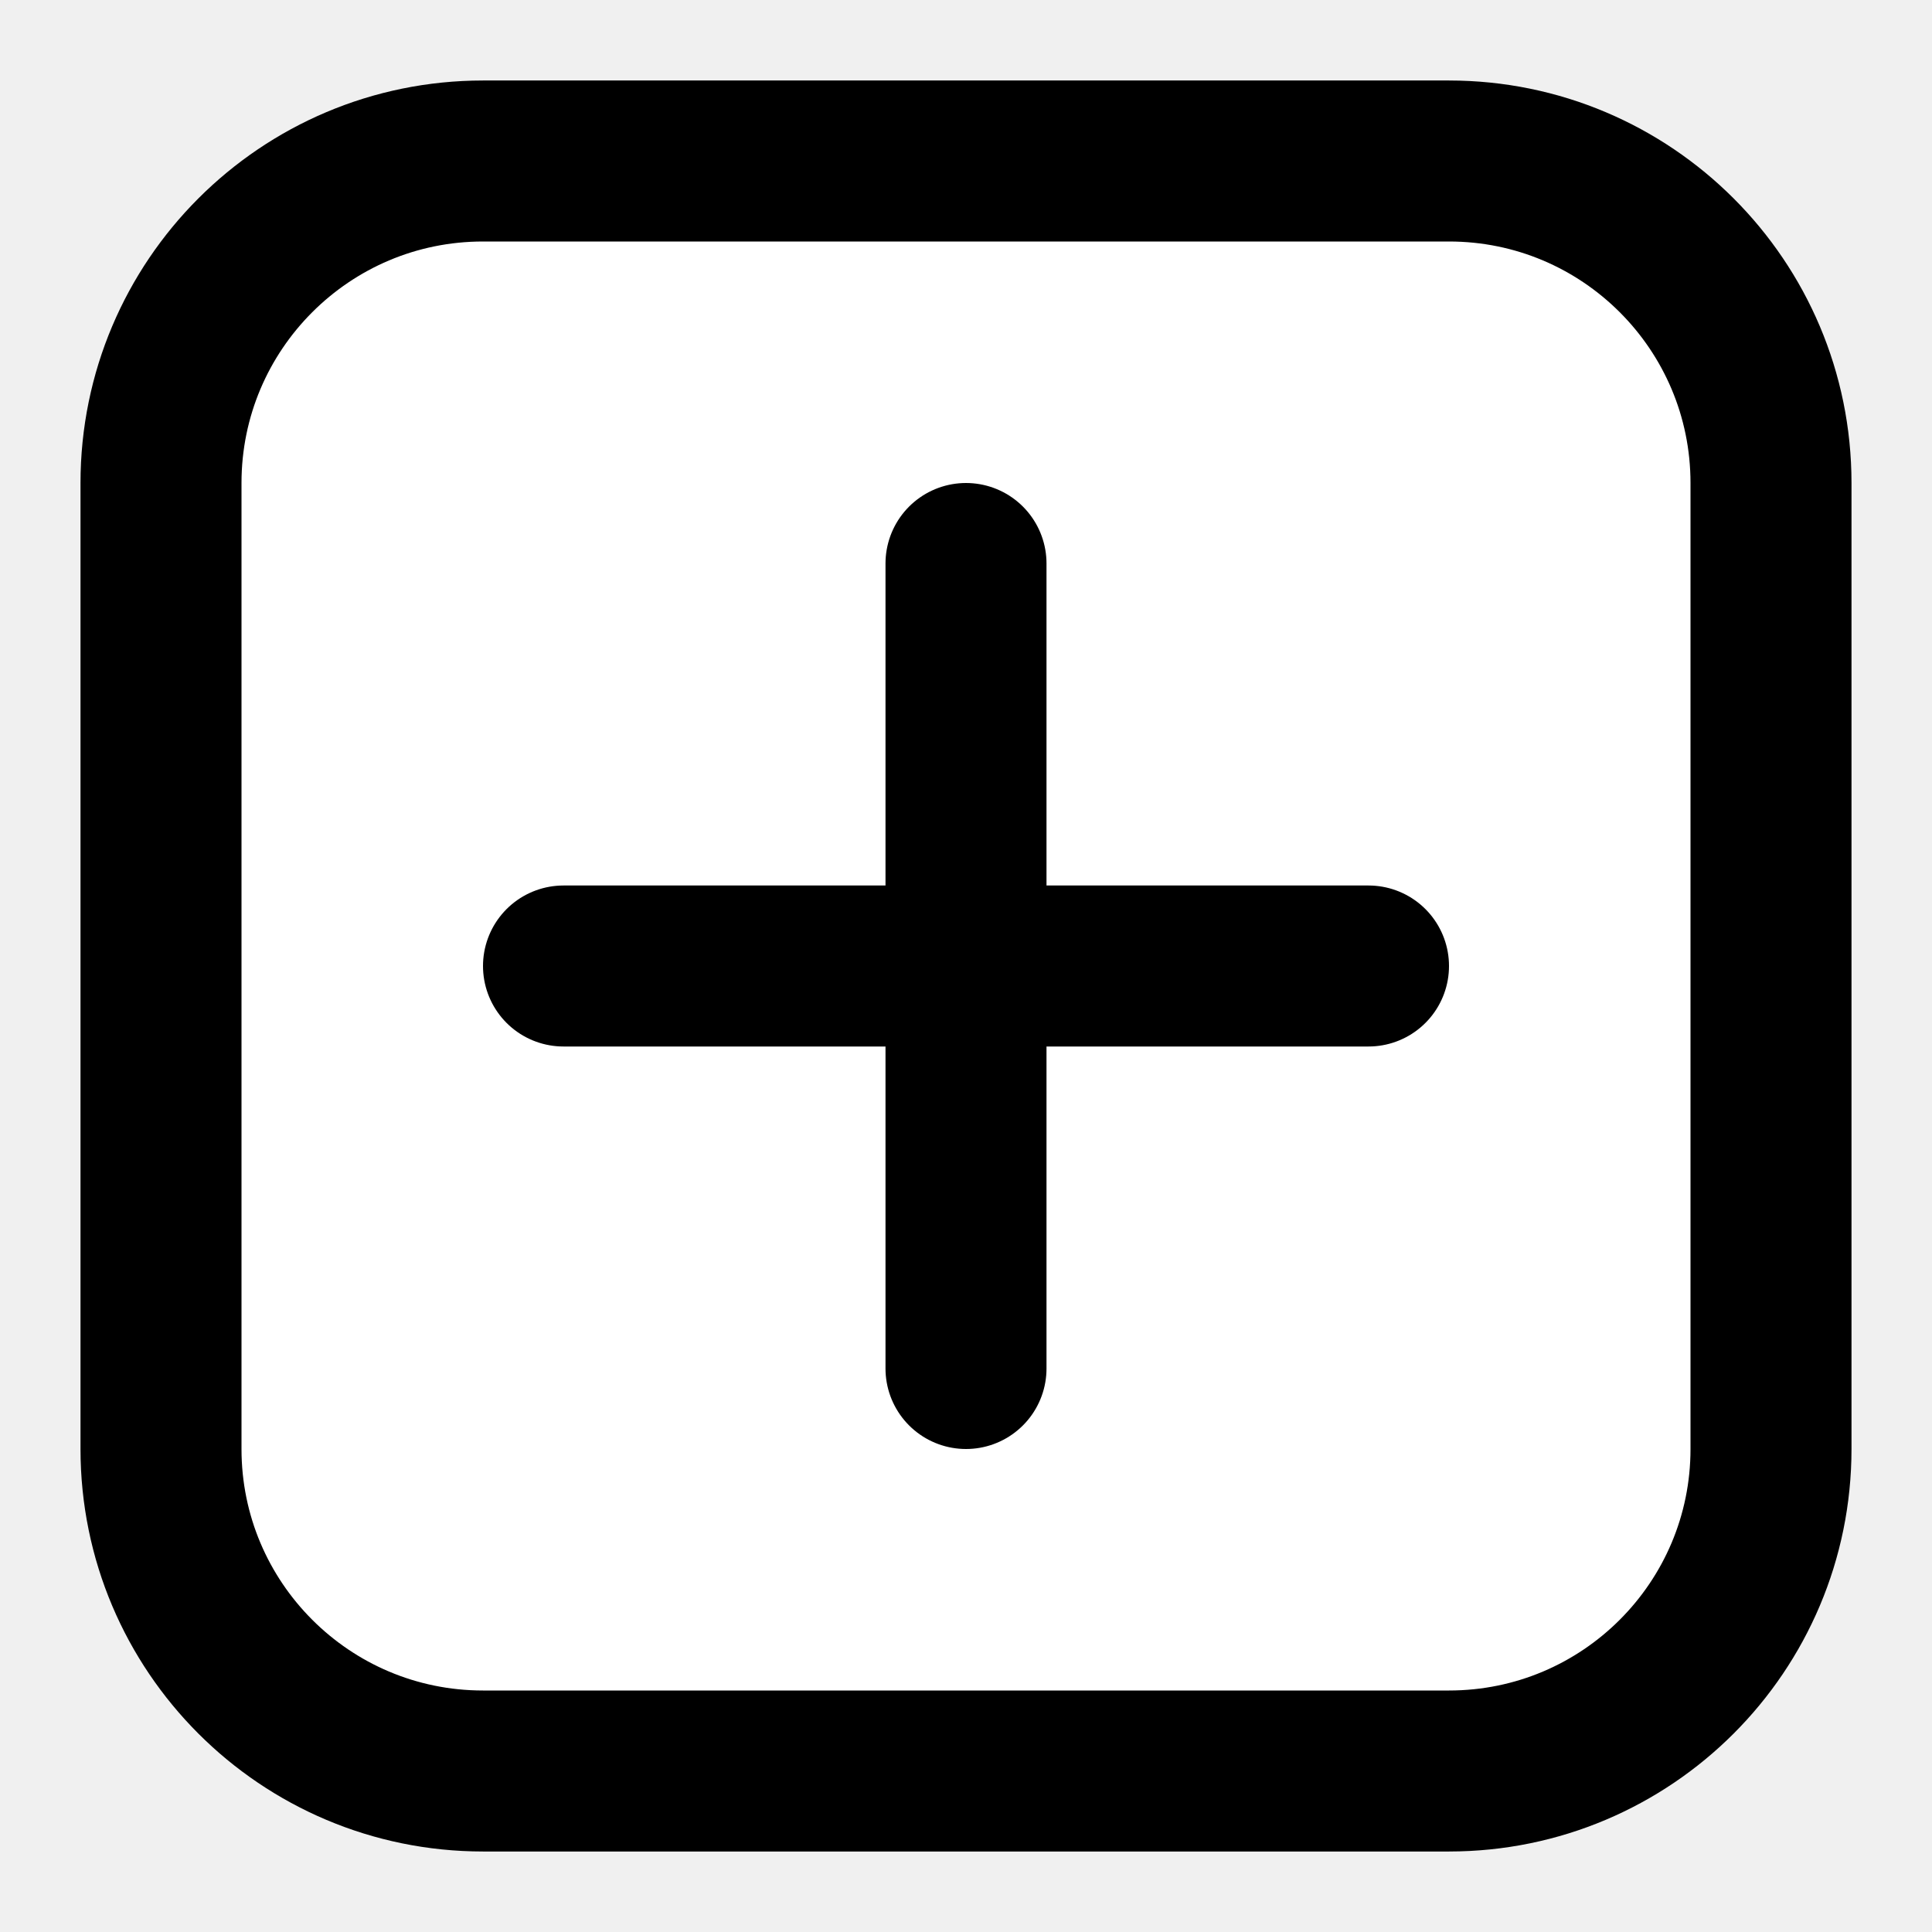
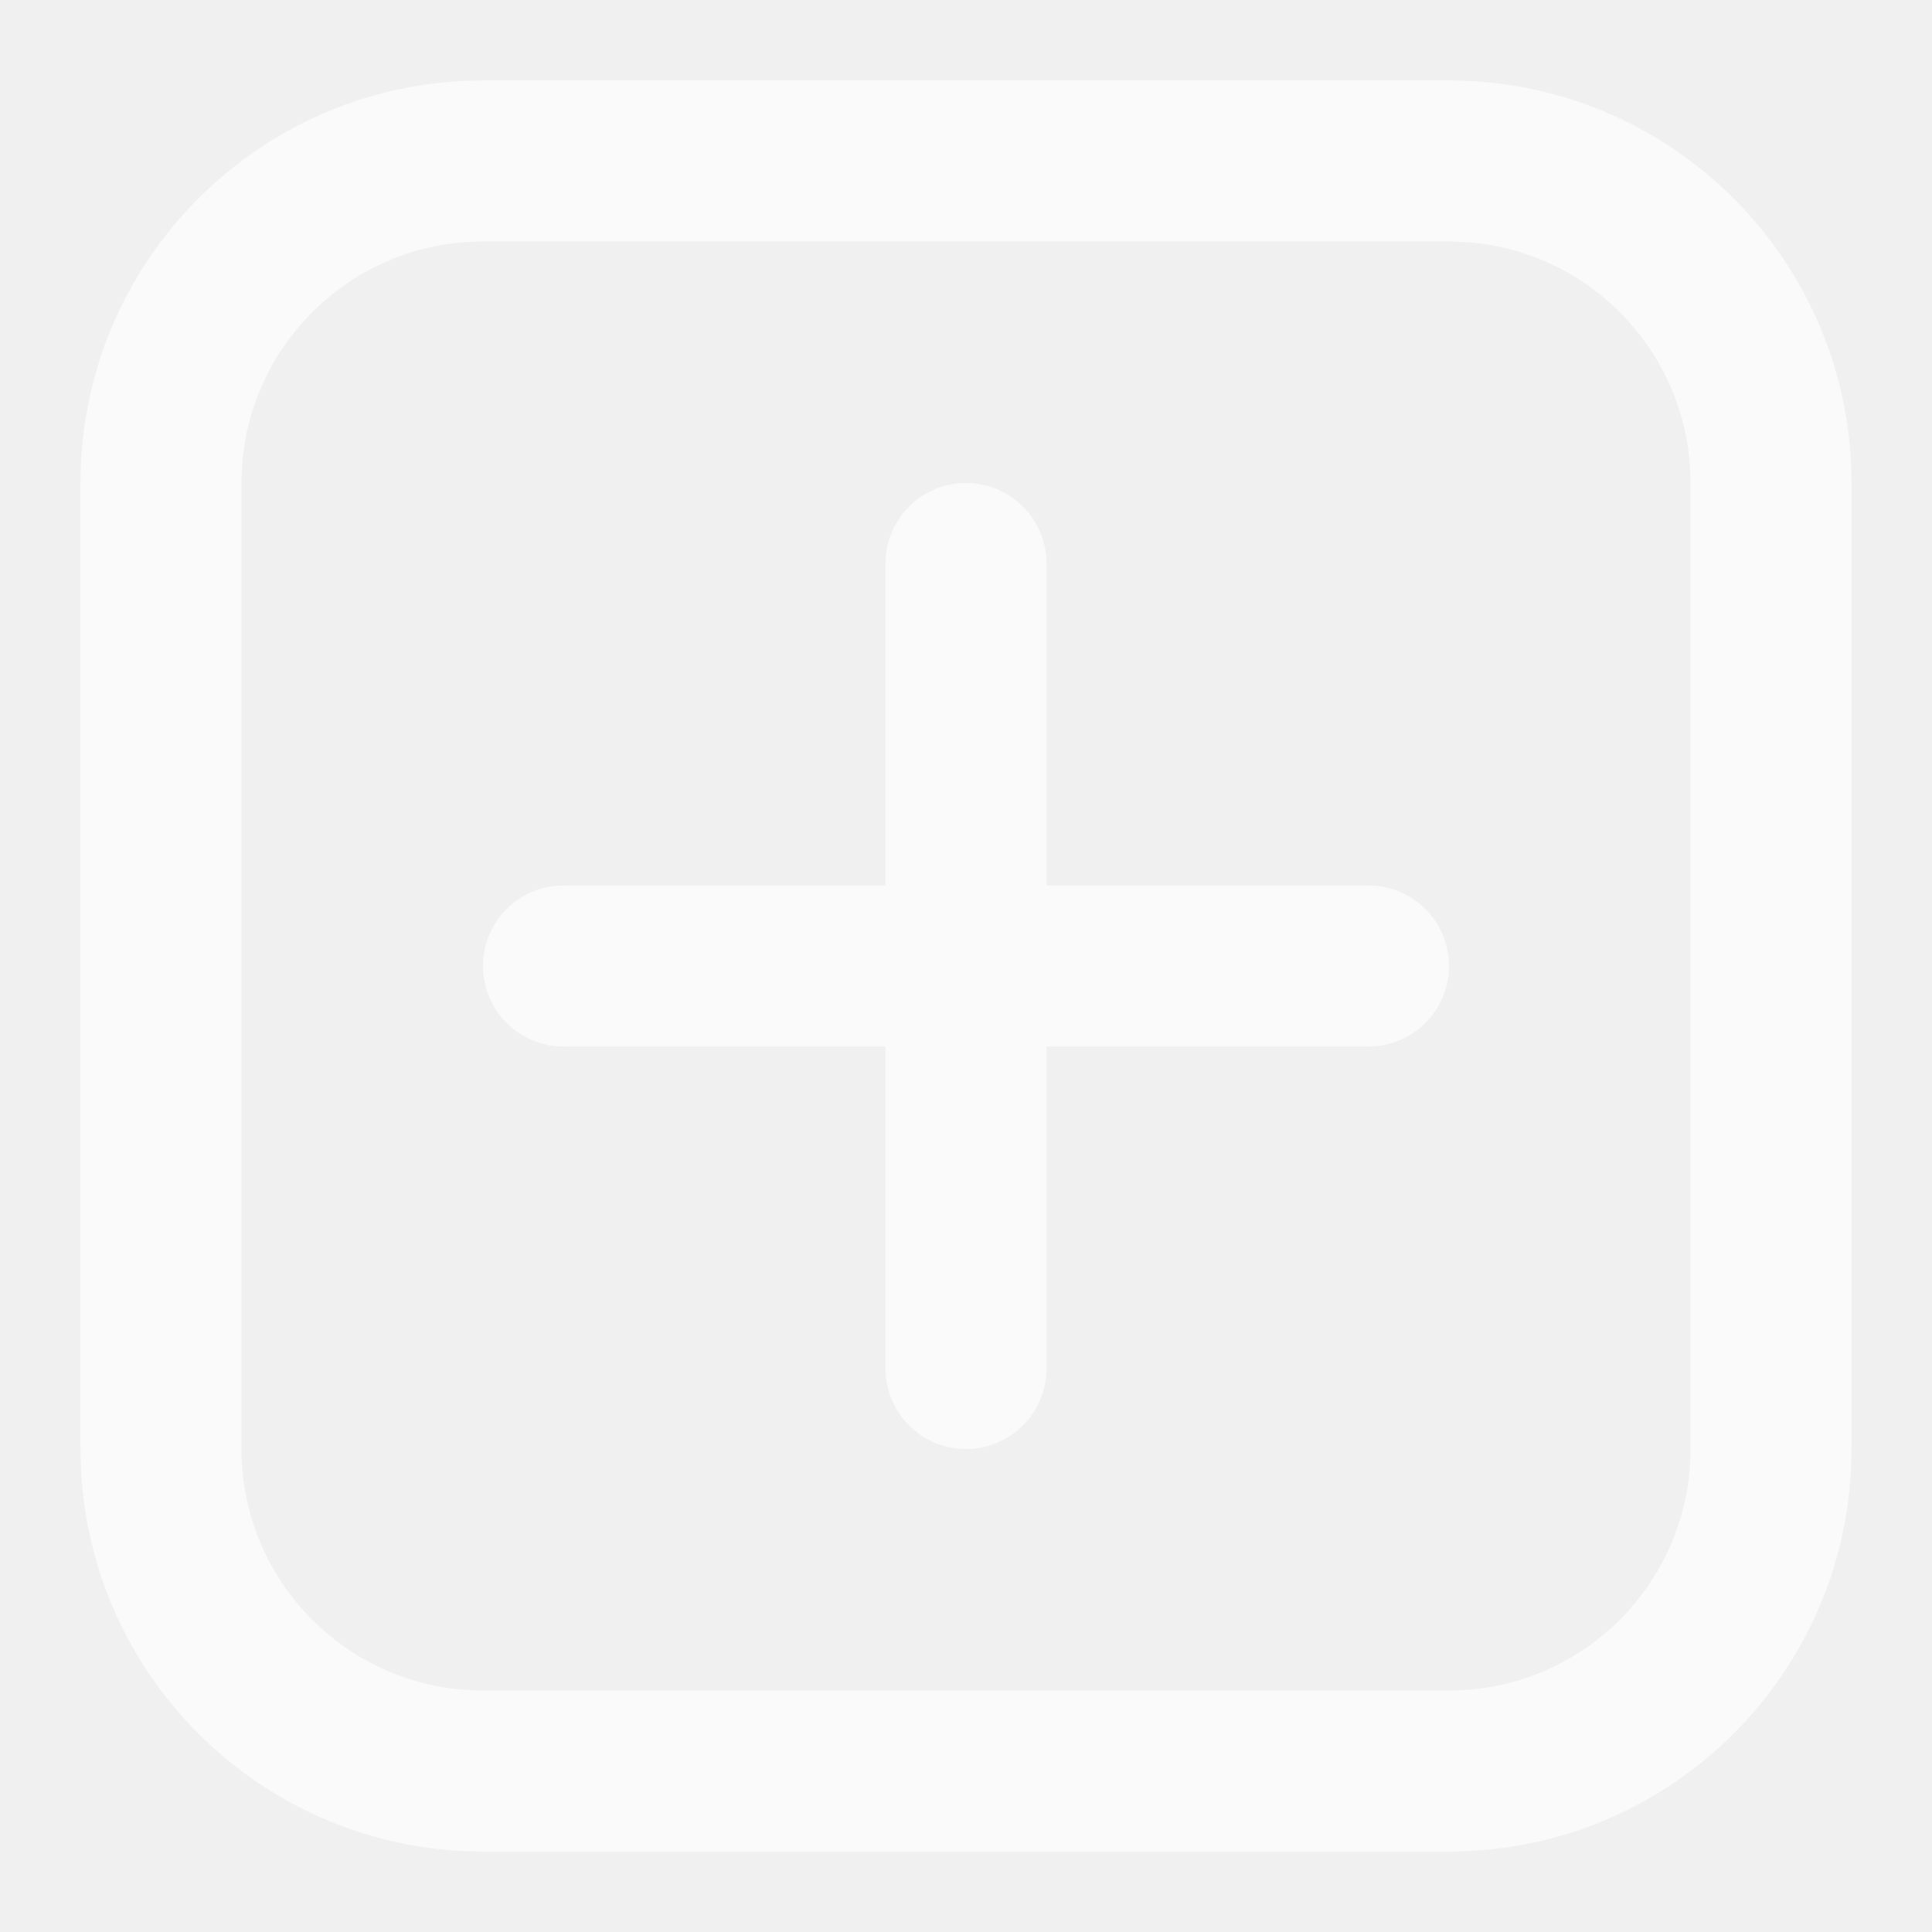
- <svg xmlns="http://www.w3.org/2000/svg" width="24" height="24" viewBox="0 0 24 24" fill="none">
-   <rect x="2" y="2" width="20" height="20" rx="4" fill="white" stroke="black" stroke-width="2" />
-   <path d="M7 12H17" stroke="black" stroke-width="2" stroke-linecap="round" />
-   <path d="M12 7L12 17" stroke="black" stroke-width="2" stroke-linecap="round" />
+ <svg xmlns="http://www.w3.org/2000/svg" width="24" height="24" viewBox="0 0 24 24" fill="#fafafa">
+   <rect x="2" y="2" width="20" height="20" rx="4" fill="transparent" stroke="#fafafa" stroke-width="2" />
+   <path d="M7 12H17" stroke="#fafafa" stroke-width="2" stroke-linecap="round" />
+   <path d="M12 7L12 17" stroke="#fafafa" stroke-width="2" stroke-linecap="round" />
</svg>
